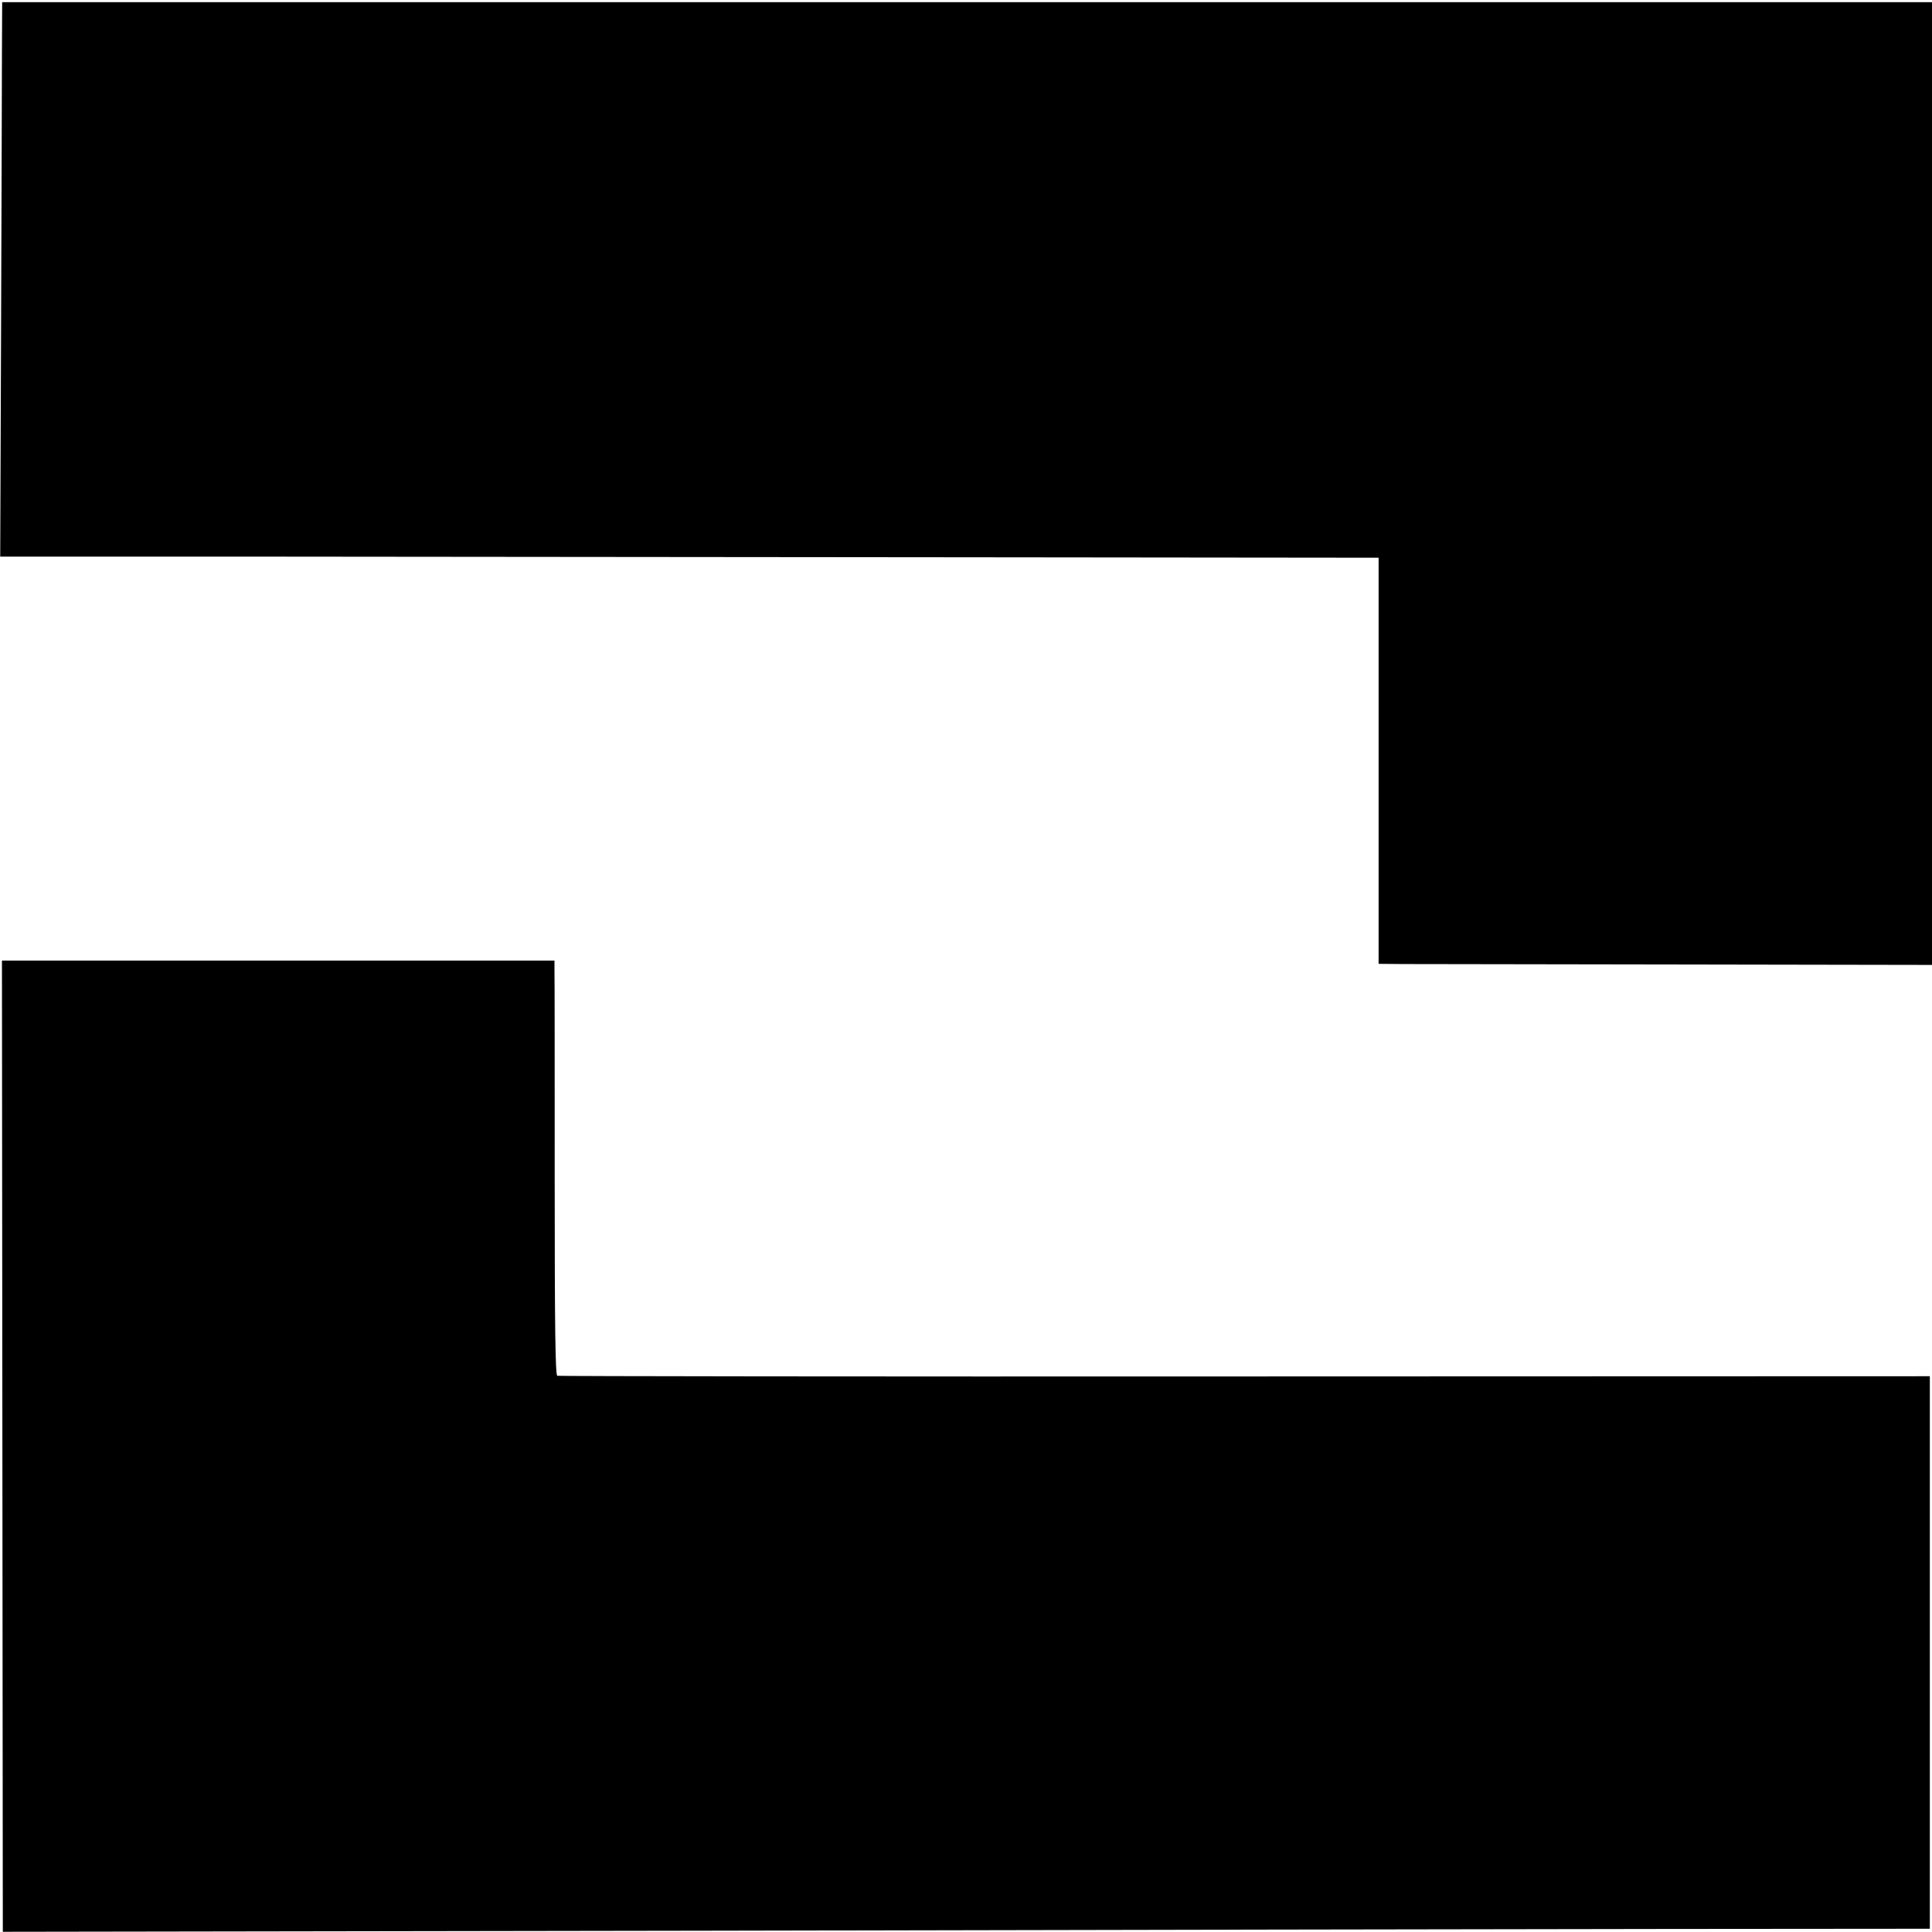
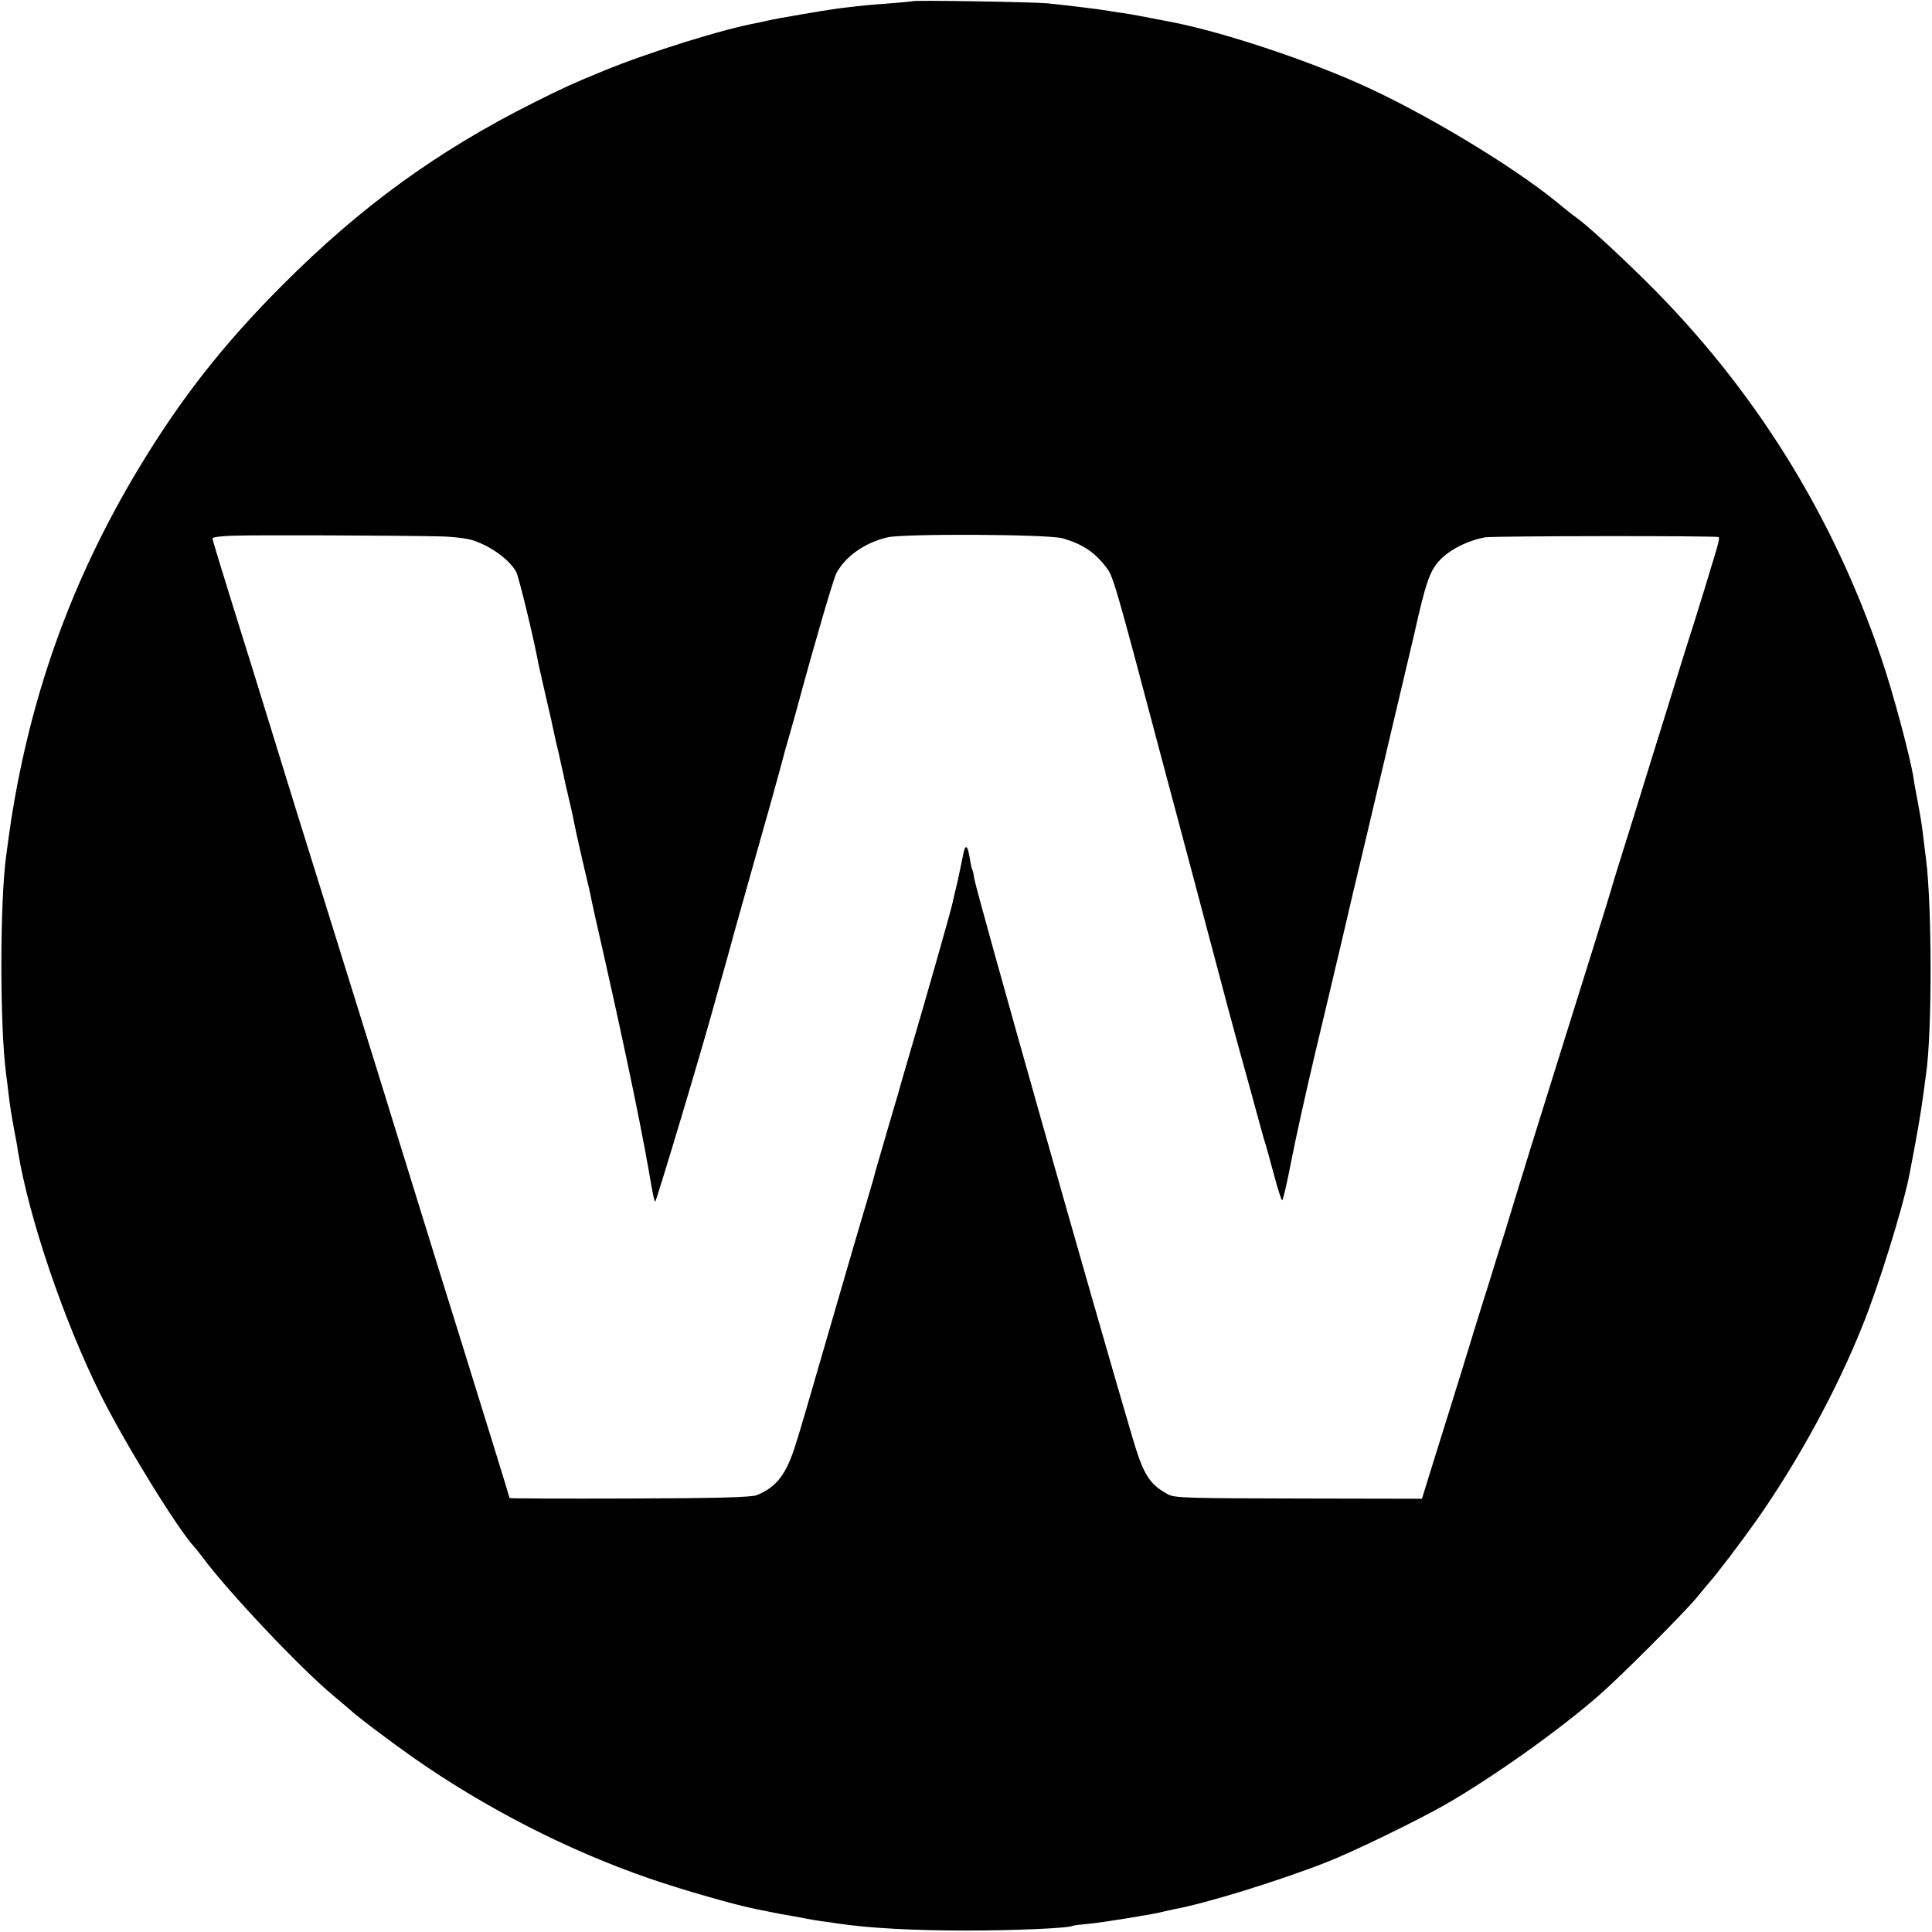
- <svg xmlns="http://www.w3.org/2000/svg" version="1.0" width="892pt" height="892pt" viewBox="0 0 892 892" preserveAspectRatio="xMidYMid meet">
-   <g transform="translate(0,892) scale(0.1,-0.1)" fill="#000000" stroke="none">
-     <path d="M9 8693 c0 -120 -2 -696 -4 -1280 l-4 -1063 1297 0 c713 -1 2145 -2 3182 -3 l1885 -2 0 -937 0 -938 115 -1 c63 0 638 -1 1278 -2 l1162 -2 0 2222 0 2223 -4455 0 -4455 0 -1 -217z" />
-     <path d="M11 2243 l2 -2242 3236 5 c1780 4 3782 7 4448 8 l1213 1 0 1275 0 1276 -3162 -1 c-1740 -1 -3168 1 -3175 3 -9 3 -12 215 -12 915 0 502 0 932 -1 957 l0 45 -1276 0 -1275 0 2 -2242z" />
+ <svg xmlns="http://www.w3.org/2000/svg" version="1.0" width="800pt" height="800pt" viewBox="0 0 800 800" preserveAspectRatio="xMidYMid meet">
+   <g transform="translate(0,800) scale(0.1,-0.1)" fill="#000000" stroke="none">
+     <path d="M3778 7995 c-2 -1 -43 -5 -93 -9 -85 -6 -106 -8 -215 -21 -52 -7 -268 -44 -290 -50 -8 -2 -26 -6 -40 -9 -139 -24 -455 -123 -640 -199 -140 -58 -160 -67 -290 -132 -399 -200 -717 -431 -1040 -755 -246 -246 -424 -474 -596 -760 -255 -424 -420 -860 -509 -1345 -17 -96 -19 -107 -39 -255 -27 -193 -27 -707 -1 -905 2 -16 7 -52 10 -80 7 -61 13 -95 25 -160 5 -27 12 -63 14 -80 45 -277 191 -707 345 -1015 101 -201 315 -549 386 -626 6 -6 21 -26 35 -44 110 -147 405 -459 539 -570 30 -25 59 -50 65 -55 30 -29 164 -130 266 -202 300 -210 640 -384 975 -500 142 -49 362 -112 450 -129 11 -2 31 -6 45 -9 33 -7 60 -12 101 -19 19 -3 45 -8 59 -11 14 -3 41 -7 60 -10 19 -2 51 -7 70 -10 128 -19 311 -29 535 -29 196 0 420 10 435 19 3 2 33 6 68 9 57 5 278 41 312 51 8 2 26 6 40 9 129 23 431 116 630 194 111 43 372 170 492 238 199 114 476 311 639 454 91 79 350 339 404 404 22 27 45 54 50 60 34 38 133 168 202 266 170 243 328 533 435 800 67 165 168 491 194 624 29 148 49 263 59 341 4 28 8 61 10 75 26 171 25 703 0 895 -2 17 -7 53 -10 80 -7 62 -13 96 -25 160 -5 28 -13 68 -16 90 -12 83 -86 360 -133 497 -202 599 -531 1125 -980 1568 -122 120 -241 229 -285 260 -12 8 -46 35 -77 61 -185 152 -561 378 -824 494 -232 103 -558 210 -760 251 -86 17 -186 36 -215 40 -19 2 -46 7 -60 9 -31 6 -164 22 -250 31 -64 6 -556 14 -562 9z m-1958 -2216 c53 -1 114 -8 140 -17 75 -25 148 -79 177 -129 10 -17 65 -243 87 -353 2 -14 18 -85 35 -159 17 -73 33 -143 35 -155 2 -11 11 -51 20 -87 8 -37 17 -78 20 -90 2 -13 12 -55 21 -94 9 -38 19 -81 21 -95 7 -38 44 -200 55 -245 6 -22 11 -47 13 -55 1 -8 10 -49 19 -90 104 -455 184 -832 223 -1055 17 -102 23 -127 27 -131 3 -4 192 624 247 826 10 36 30 108 45 160 15 52 28 102 30 110 2 8 43 152 90 320 48 168 95 337 105 375 10 39 28 104 40 145 12 41 28 98 35 125 74 273 146 517 158 541 37 70 118 127 212 149 71 16 665 13 725 -4 83 -24 134 -58 182 -122 27 -35 34 -56 228 -789 27 -102 83 -311 124 -465 41 -154 90 -341 110 -415 19 -74 60 -225 90 -335 31 -110 65 -236 77 -280 12 -44 25 -91 30 -105 4 -14 20 -71 35 -127 15 -57 30 -103 33 -103 4 0 21 75 39 168 18 92 62 291 98 442 36 151 67 282 69 290 2 8 19 83 39 165 19 83 66 283 105 445 38 162 97 412 131 555 34 143 63 267 65 275 47 211 64 262 102 305 40 46 117 86 192 100 32 6 962 7 968 1 3 -2 -1 -21 -7 -43 -6 -21 -17 -58 -25 -83 -7 -25 -38 -126 -69 -225 -32 -99 -75 -238 -97 -310 -45 -145 -107 -343 -149 -480 -70 -223 -94 -301 -96 -310 -1 -5 -36 -118 -77 -250 -41 -132 -107 -343 -147 -470 -39 -126 -92 -295 -117 -375 -42 -136 -54 -175 -102 -333 -11 -34 -43 -136 -71 -227 -29 -91 -60 -192 -70 -225 -10 -33 -48 -157 -85 -275 -37 -118 -78 -251 -92 -295 l-25 -81 -512 1 c-460 1 -514 2 -541 18 -78 43 -101 82 -148 242 -166 562 -641 2240 -653 2308 -2 17 -6 33 -8 36 -2 3 -7 24 -10 45 -10 62 -20 64 -30 6 -4 -19 -13 -64 -21 -100 -9 -36 -18 -76 -21 -90 -6 -29 -115 -413 -175 -615 -22 -77 -45 -153 -49 -170 -5 -16 -27 -93 -50 -170 -22 -77 -43 -147 -45 -155 -1 -8 -21 -76 -43 -150 -22 -74 -75 -254 -117 -400 -135 -465 -146 -504 -171 -583 -38 -122 -79 -175 -160 -208 -21 -9 -167 -13 -526 -14 -274 -1 -498 0 -498 2 0 2 -30 99 -66 216 -36 117 -97 311 -134 432 -38 121 -110 353 -160 515 -50 162 -100 322 -110 355 -10 33 -81 263 -158 510 -77 248 -150 482 -162 520 -12 39 -53 171 -92 295 -38 124 -78 252 -88 285 -10 33 -50 161 -88 285 -147 471 -172 553 -172 561 0 5 42 10 93 11 89 3 656 1 847 -3z" />
  </g>
</svg>
